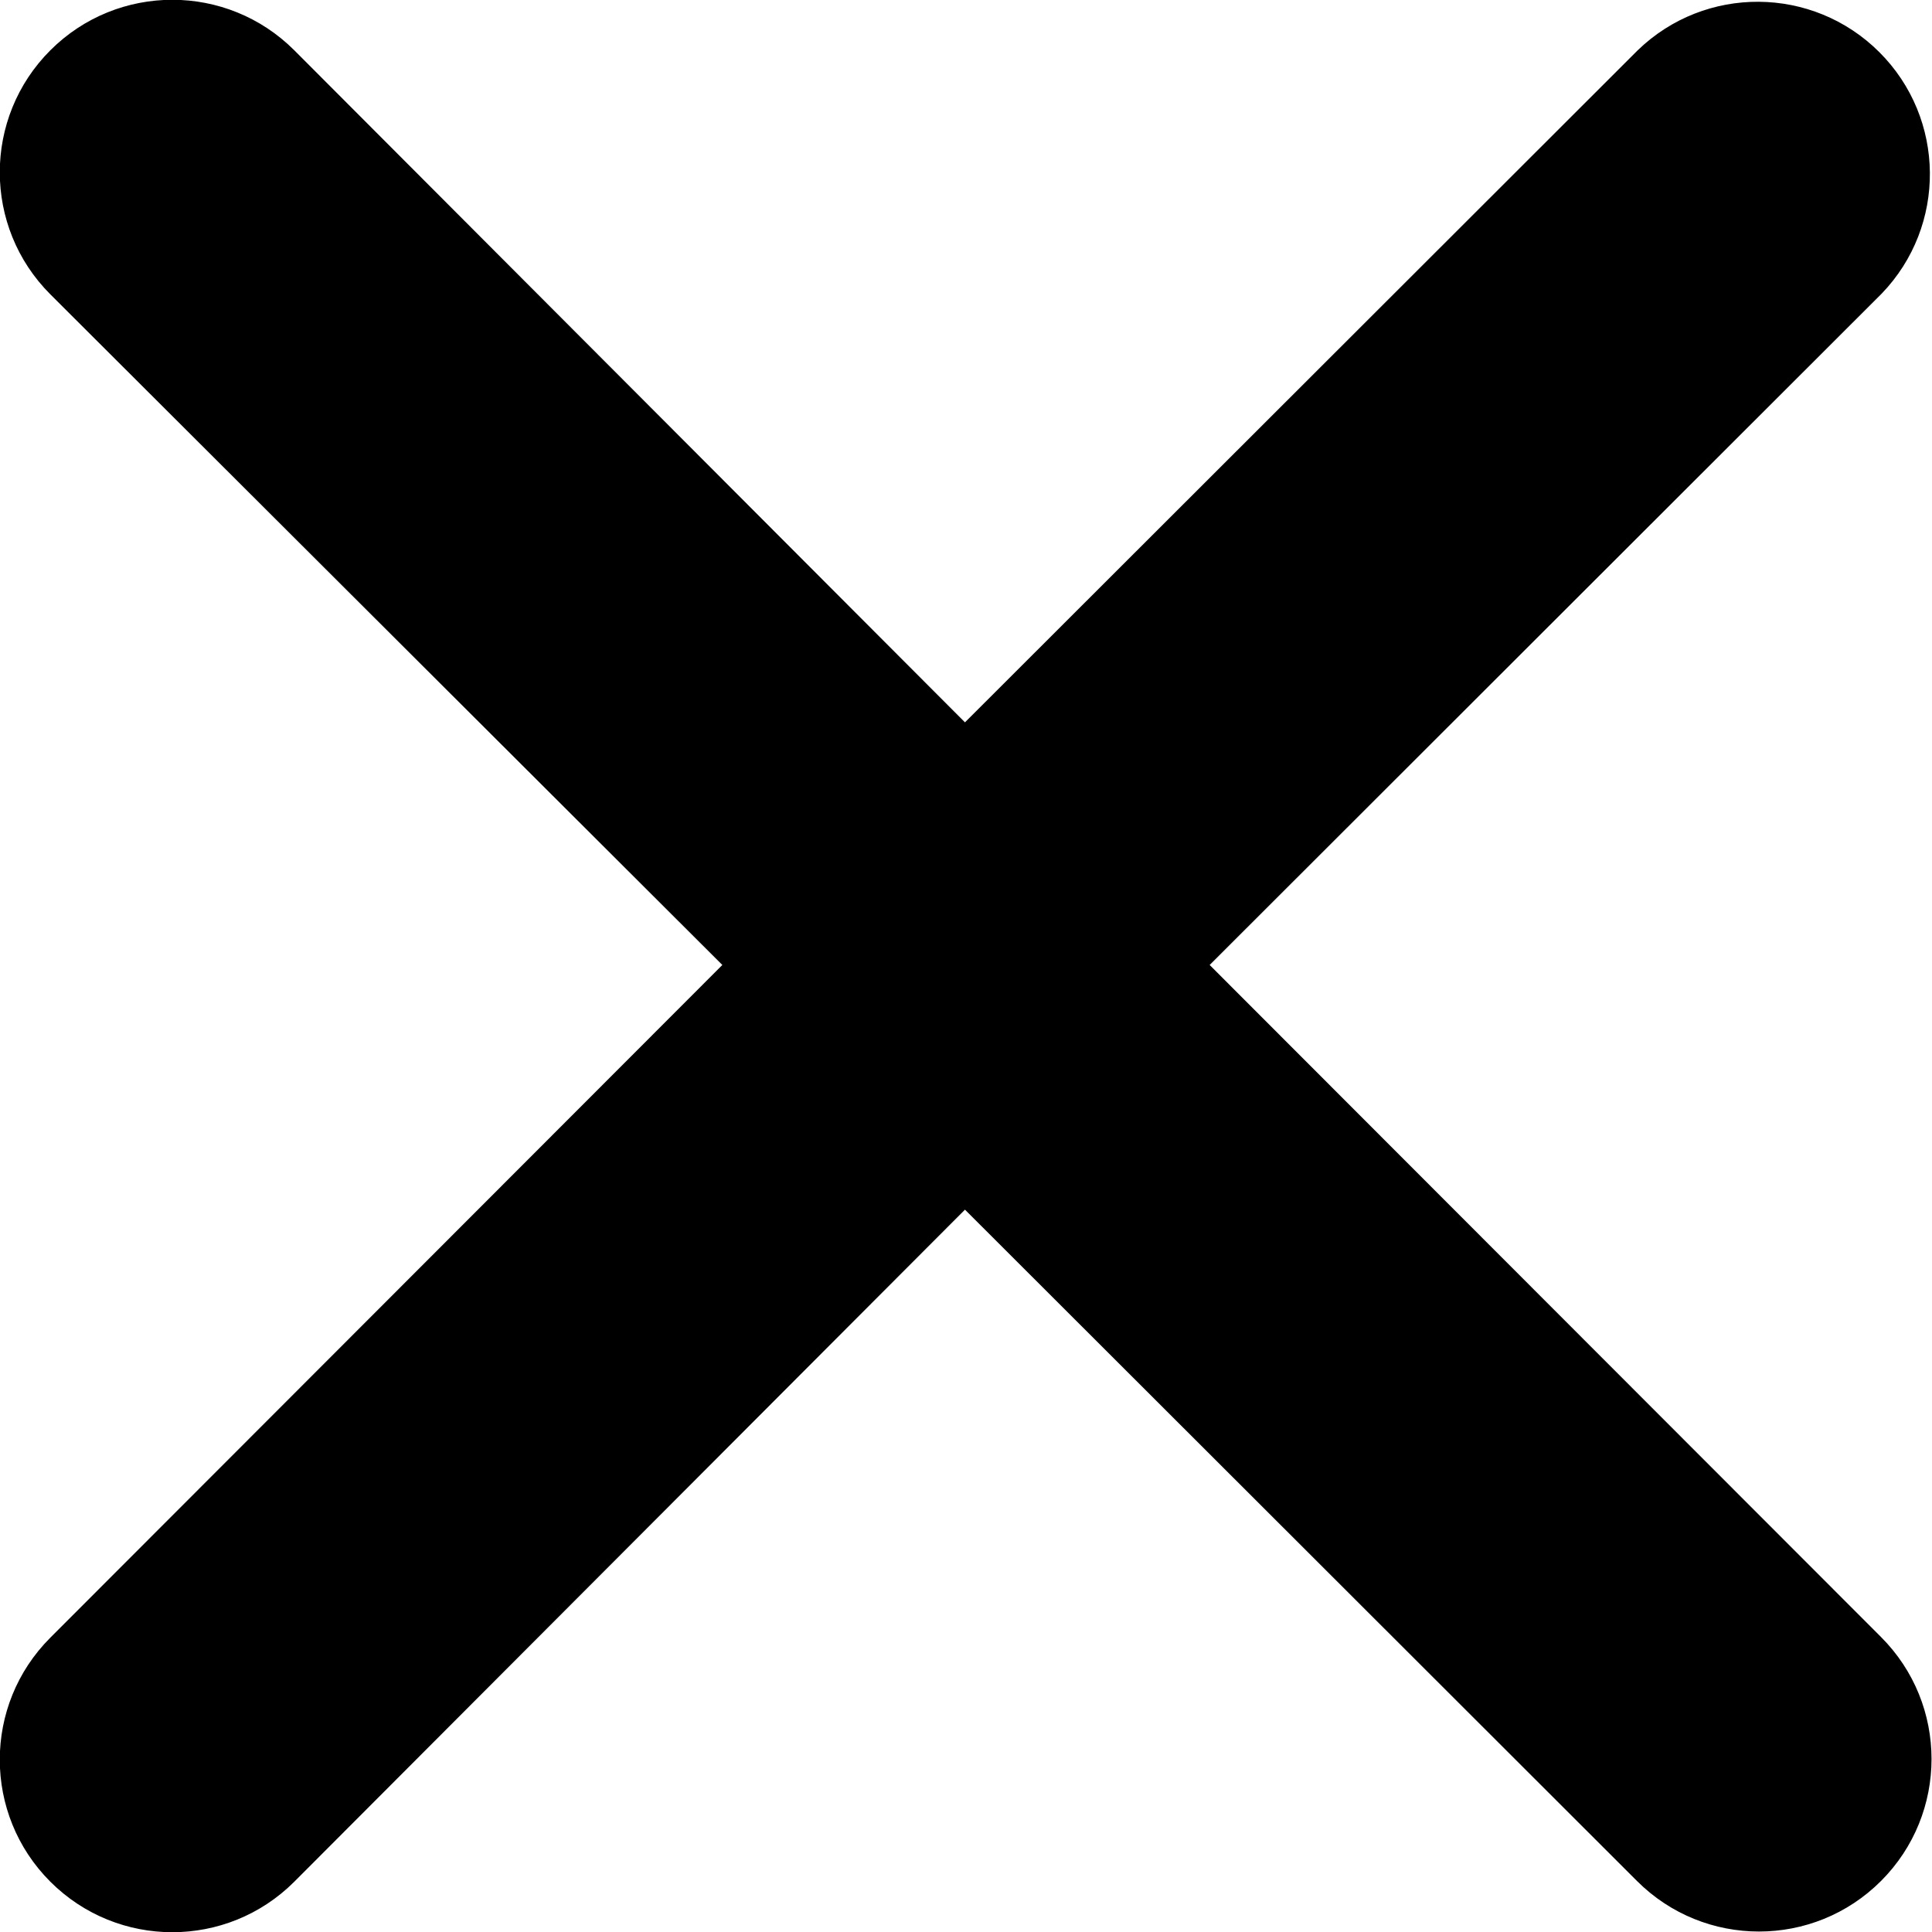
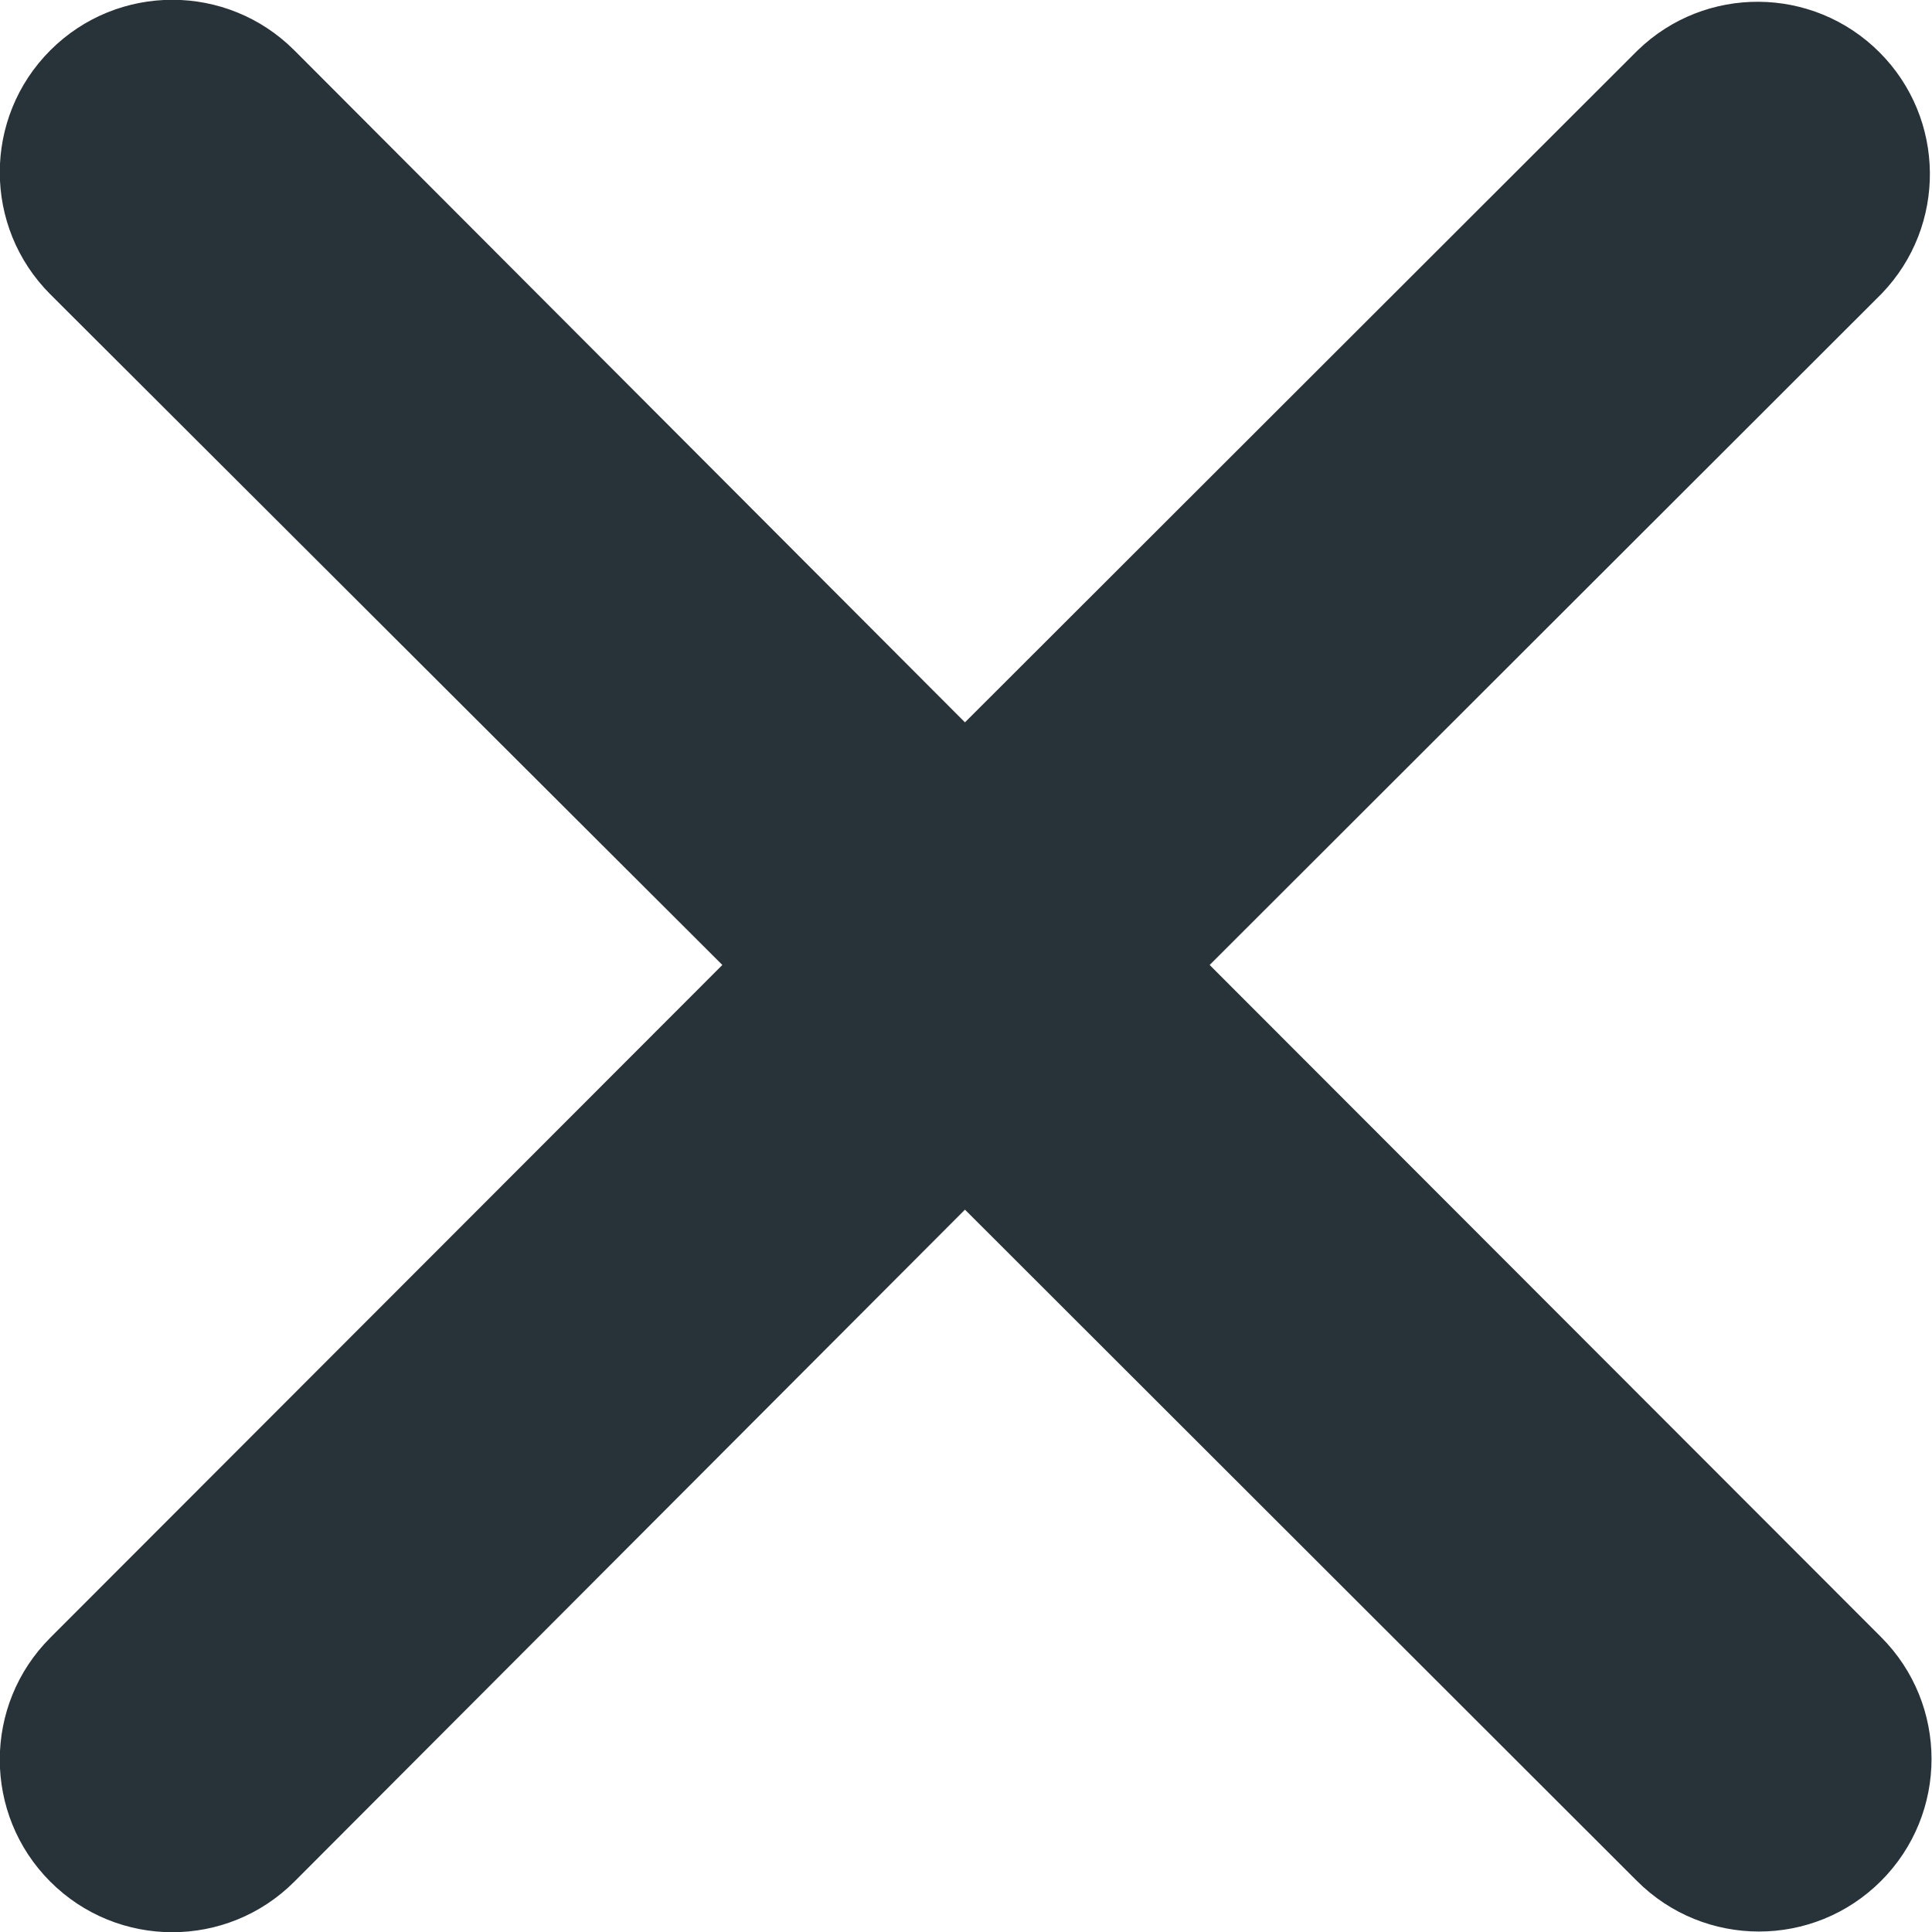
<svg xmlns="http://www.w3.org/2000/svg" viewBox="0 0 28.03 28.02">
  <g id="Layer_2" data-name="Layer 2">
    <g id="Layer_1-2" data-name="Layer 1">
-       <path d="M17.55,14l9.75-9.74A2.5,2.5,0,0,0,23.76.73L14,10.48,4.27.73A2.5,2.5,0,0,0,.73,4.27L10.48,14,.73,23.76a2.5,2.5,0,1,0,3.54,3.54L14,17.55l9.75,9.74a2.5,2.5,0,0,0,3.54-3.54Z" />
+       <path fill="#273339" d="M17.55,14l9.75-9.74A2.5,2.5,0,0,0,23.76.73L14,10.48,4.27.73A2.5,2.5,0,0,0,.73,4.27L10.48,14,.73,23.76a2.5,2.5,0,1,0,3.54,3.54L14,17.55l9.75,9.74a2.5,2.5,0,0,0,3.54-3.54Z" />
    </g>
  </g>
</svg>
